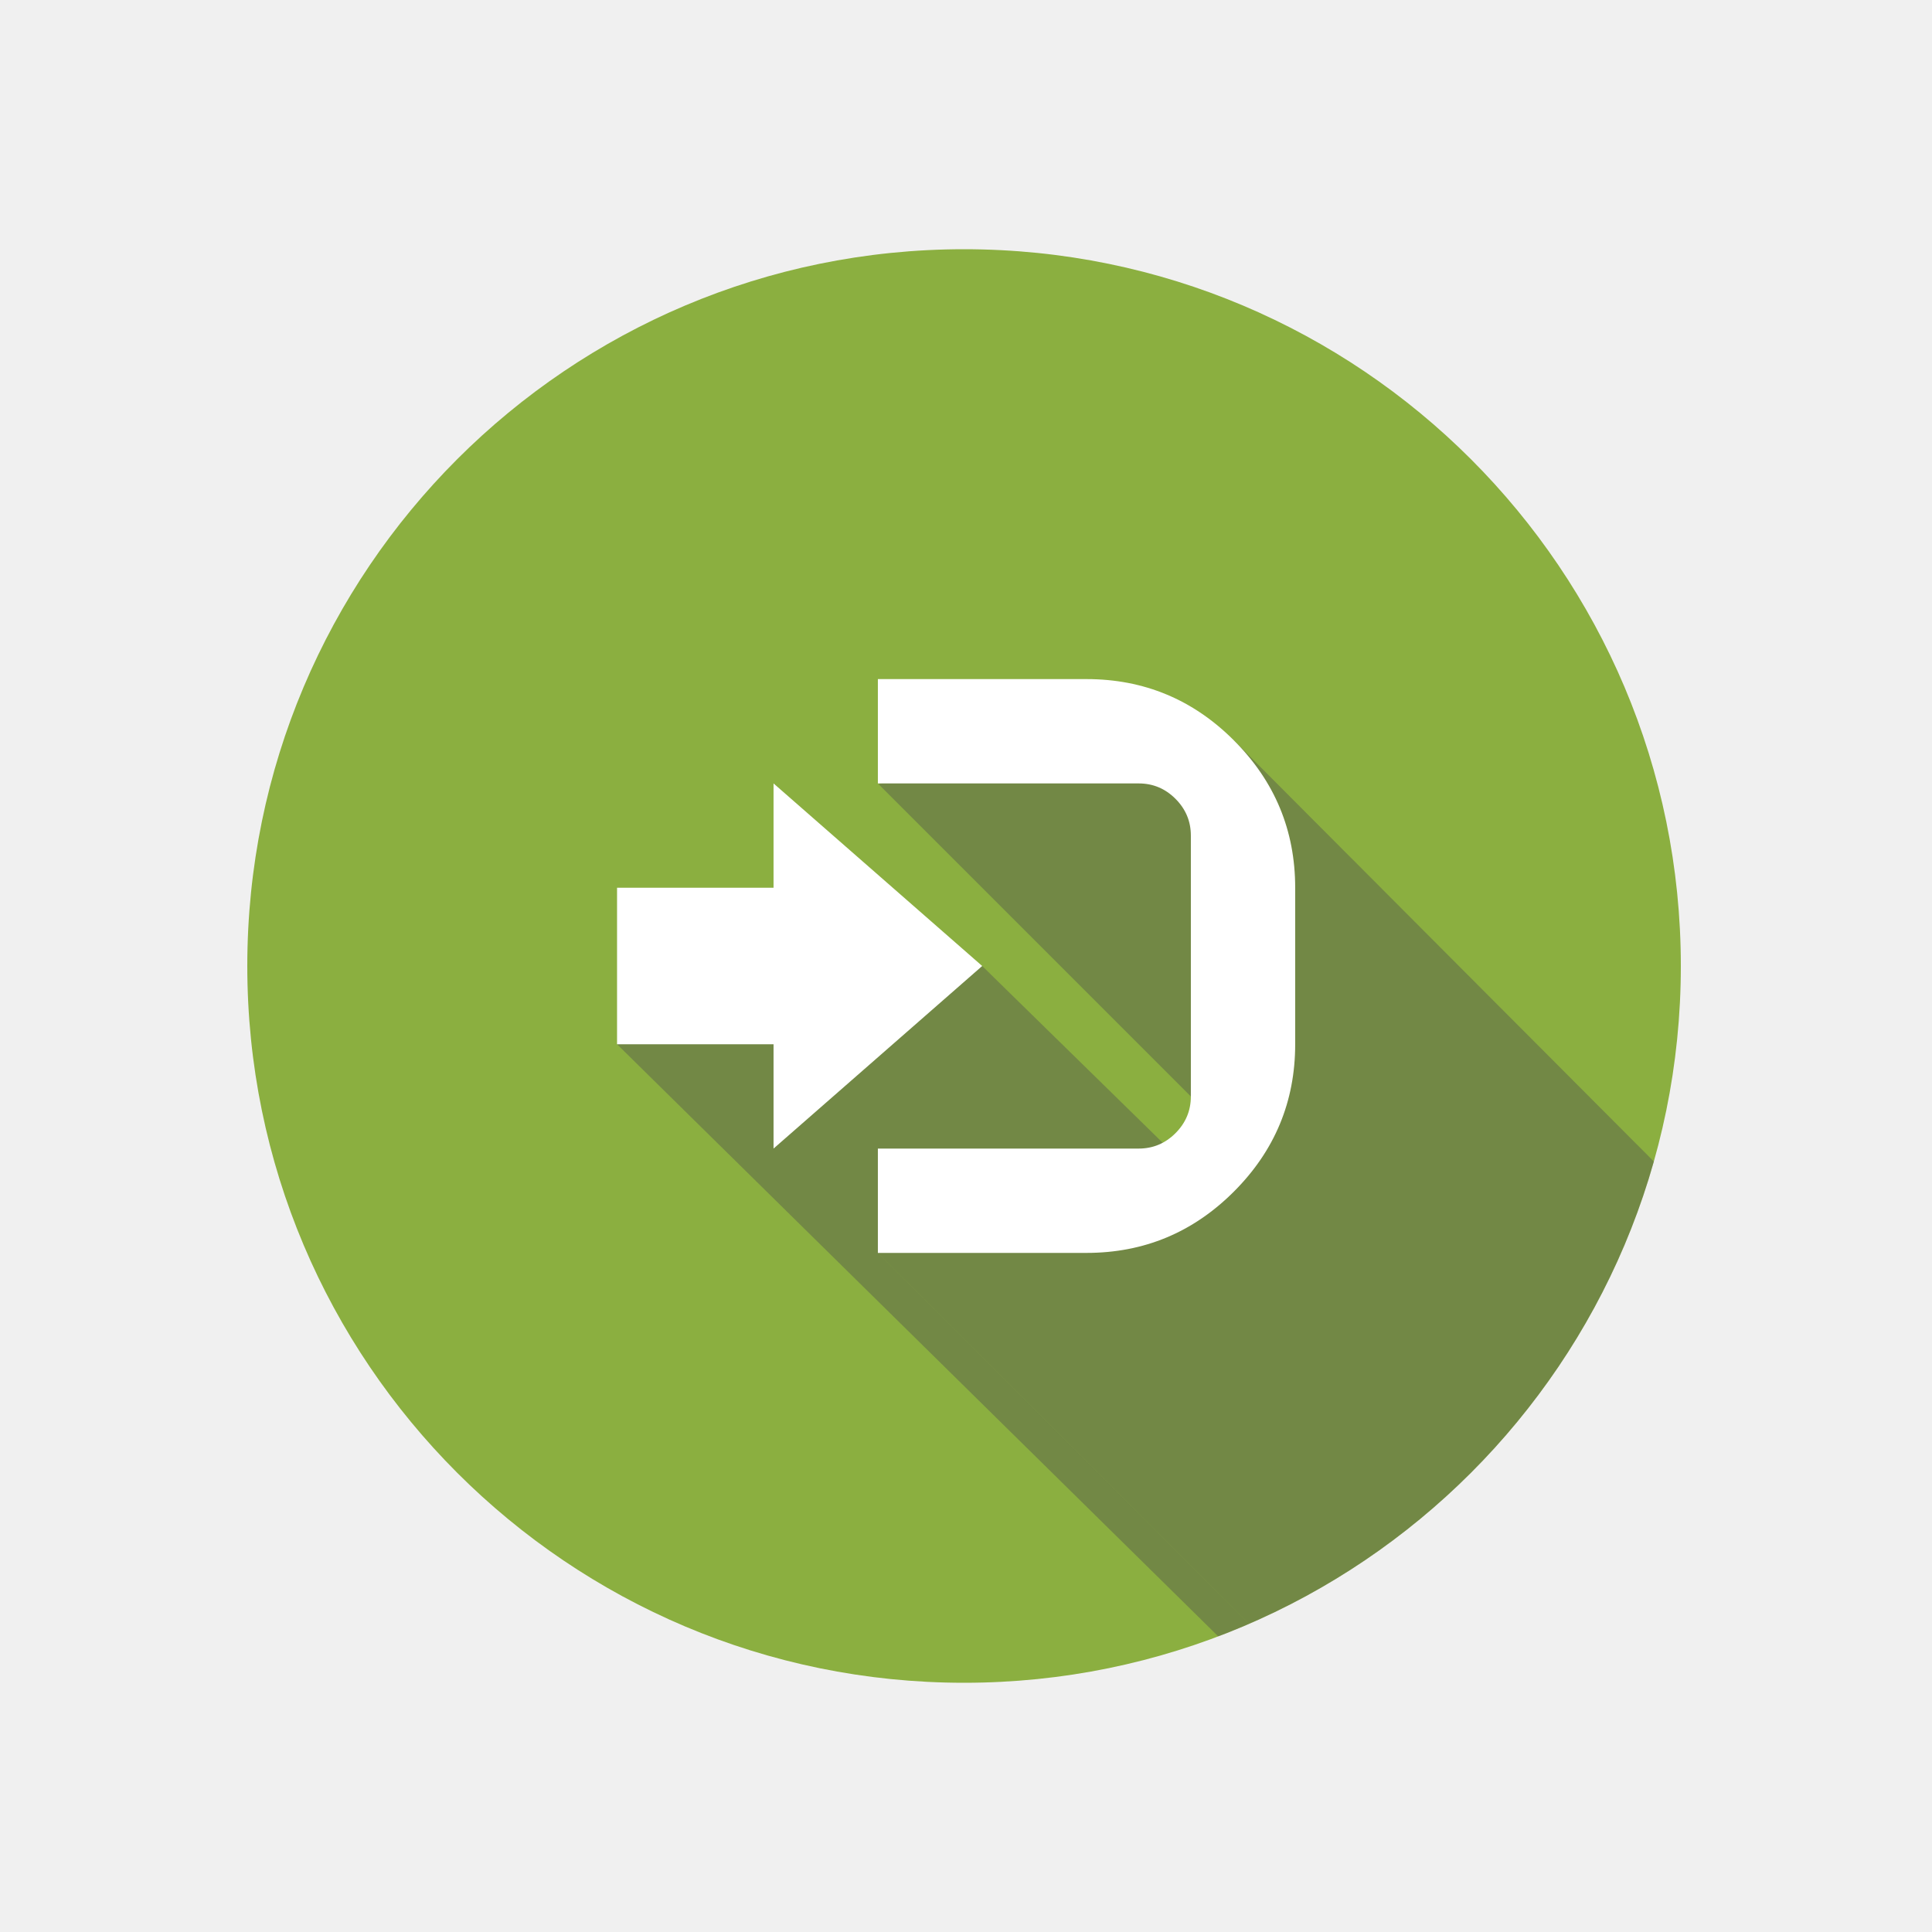
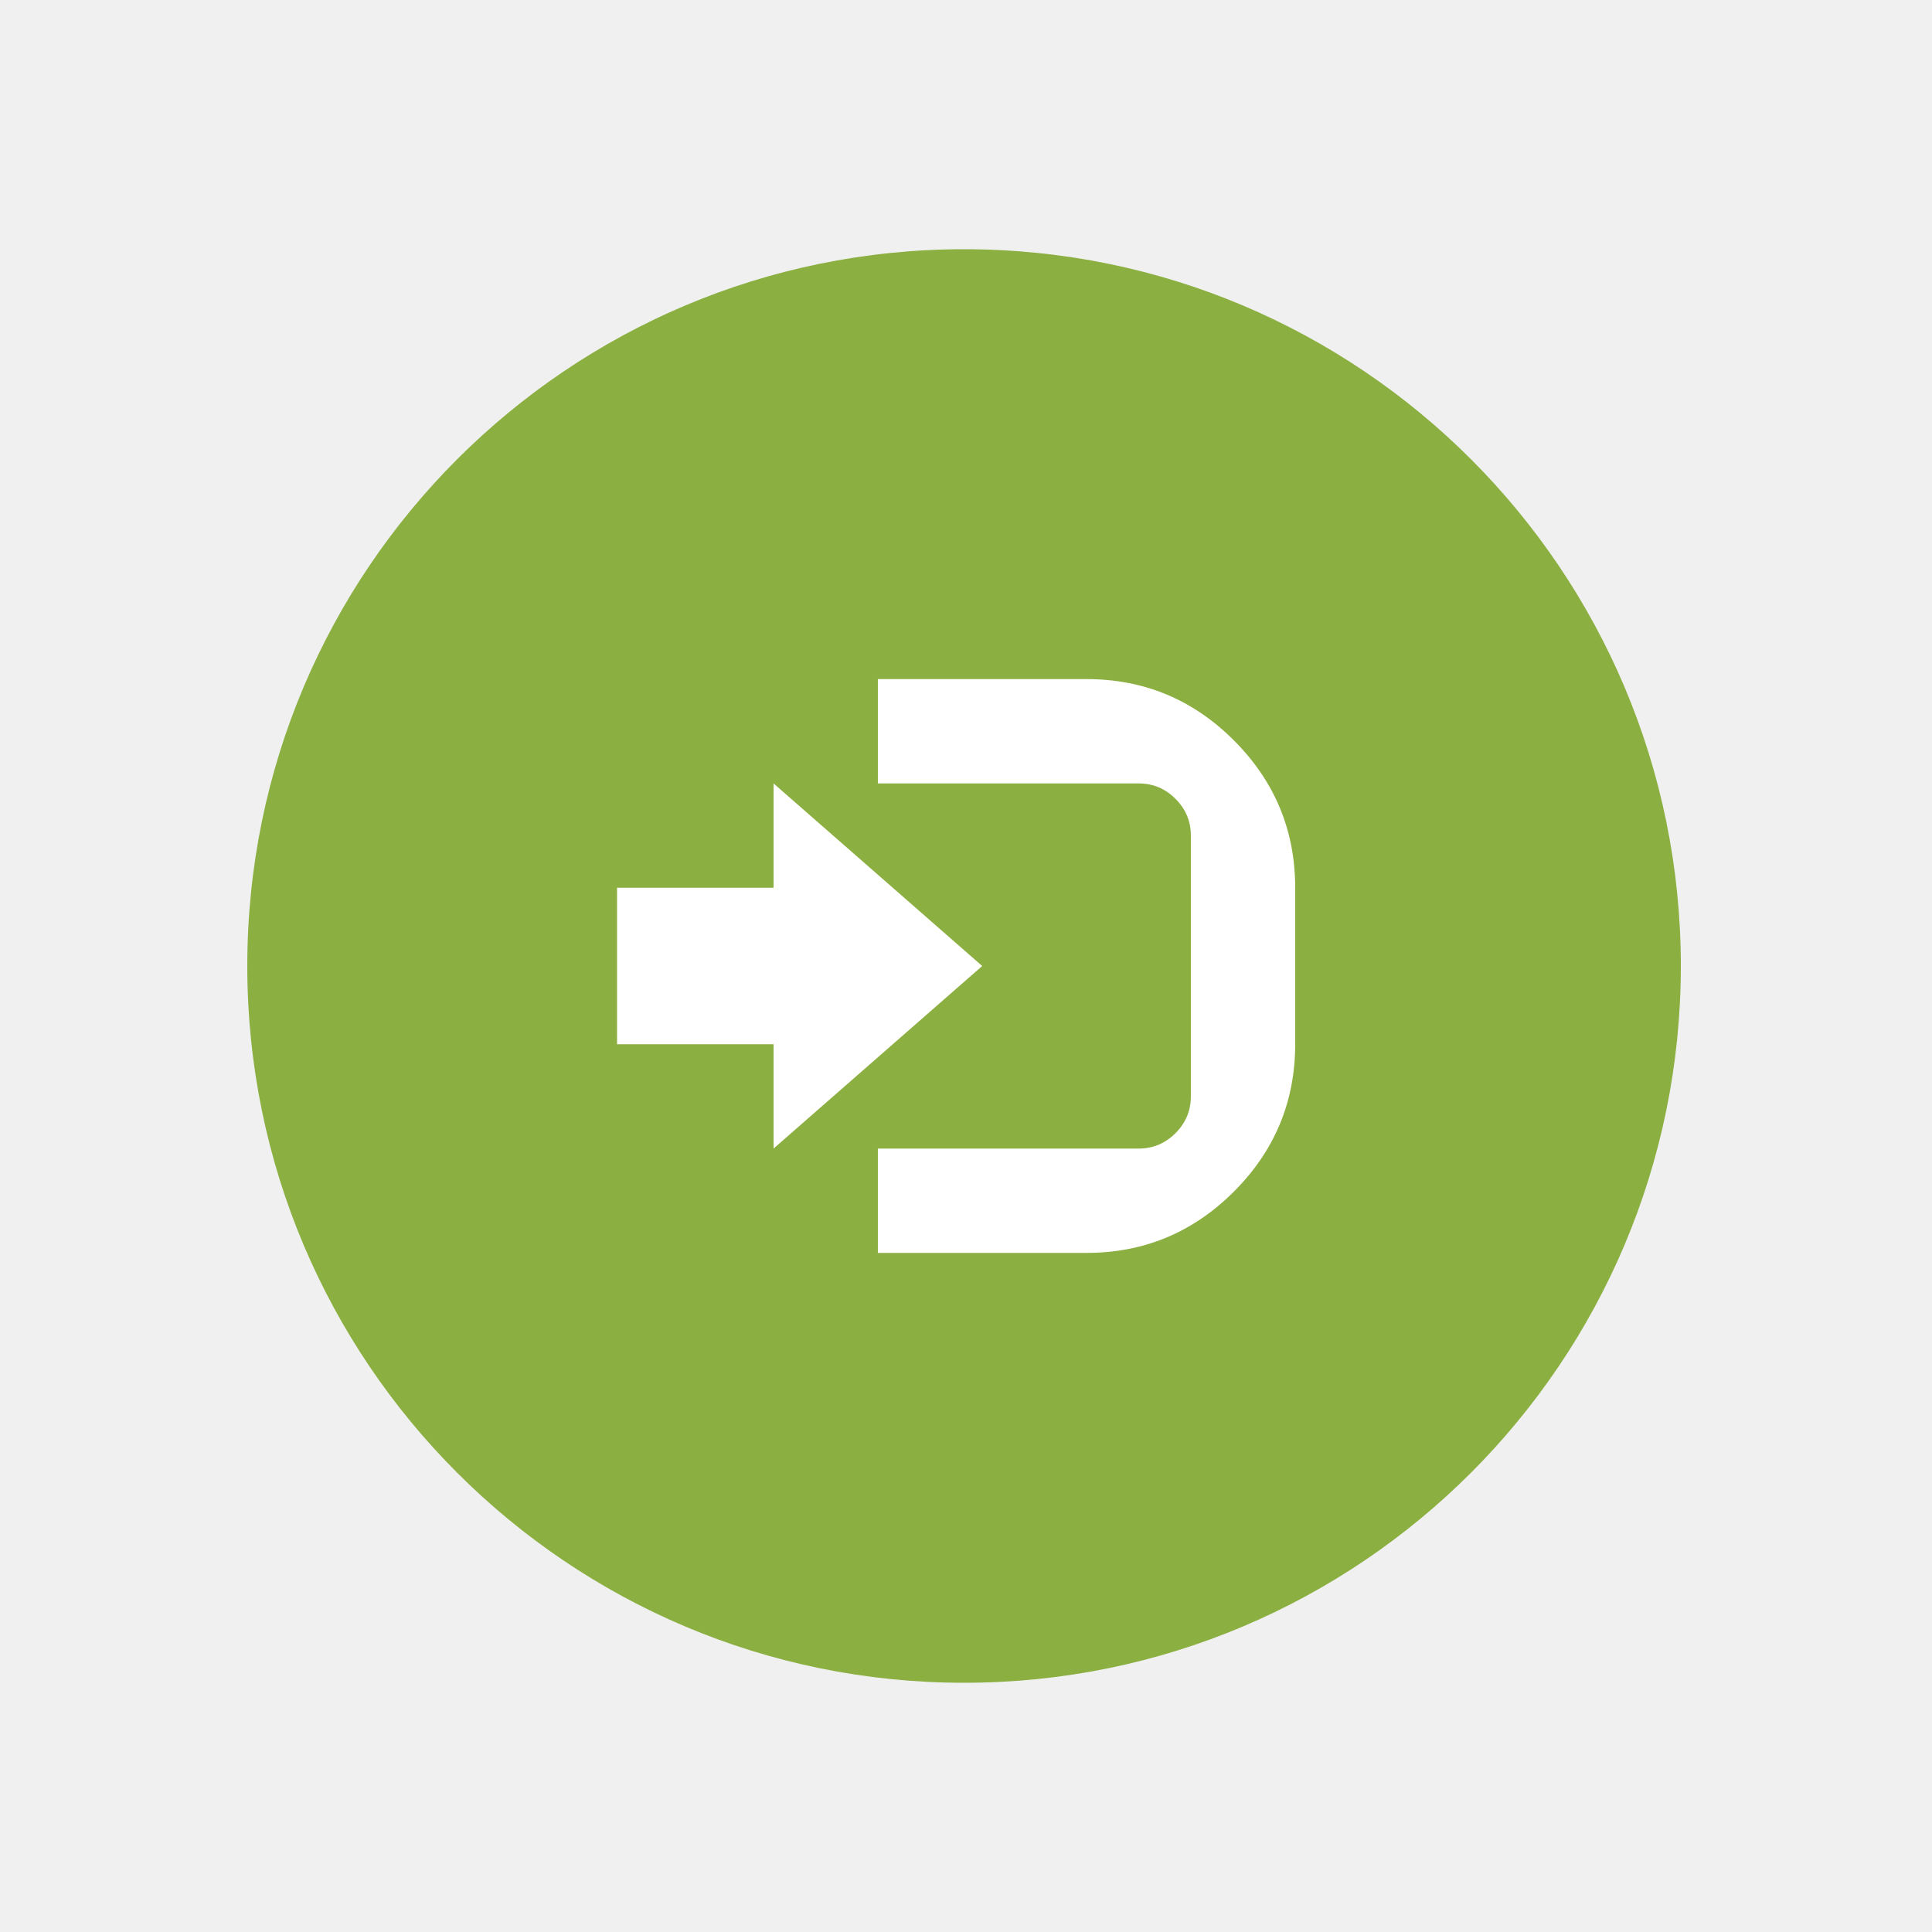
<svg xmlns="http://www.w3.org/2000/svg" xmlns:xlink="http://www.w3.org/1999/xlink" version="1.1" id="Layer_1" x="0px" y="0px" width="500px" height="500px" viewBox="0 0 500 500" enable-background="new 0 0 500 500" xml:space="preserve">
  <g>
    <defs>
      <circle id="SVGID_1_" cx="249.5" cy="250" r="185.5" />
    </defs>
    <clipPath id="SVGID_2_">
      <use xlink:href="#SVGID_1_" overflow="visible" />
    </clipPath>
    <circle clip-path="url(#SVGID_2_)" fill="#8BAF40" cx="249.5" cy="250" r="185.5" />
    <circle clip-path="url(#SVGID_2_)" fill="none" cx="249.5" cy="250" r="185.5" />
-     <polygon opacity="0.4" clip-path="url(#SVGID_2_)" fill="#4D4D4D" points="330.999,226.333 321.548,297.117 227.39,202.958    289.333,180.333  " />
-     <polygon opacity="0.4" clip-path="url(#SVGID_2_)" fill="#4D4D4D" points="463.403,336.077 351.239,448.241 227.193,324.25    311.331,299.333 319.33,191.613  " />
-     <polygon opacity="0.4" clip-path="url(#SVGID_2_)" fill="#4D4D4D" points="305.25,300 227.193,324.25 326.87,423.883    329.75,437.75 159.693,270.25 254.193,250  " />
    <path clip-path="url(#SVGID_2_)" fill="#FFFFFF" d="M254.193,250l-54,47.25v-27h-40.5v-40.5h40.5v-27L254.193,250z M227.193,175.75   h54c14.848,0,27.562,5.281,38.137,15.863c10.57,10.574,15.863,23.281,15.863,38.137v40.5c0,14.844-5.293,27.562-15.863,38.133   c-10.574,10.574-23.289,15.867-38.137,15.867h-54v-27h67.5c3.691,0,6.863-1.328,9.52-3.984c2.652-2.652,3.98-5.828,3.98-9.516   v-67.5c0-3.695-1.328-6.867-3.98-9.52c-2.656-2.656-5.828-3.98-9.52-3.98h-67.5V175.75z" />
  </g>
</svg>
